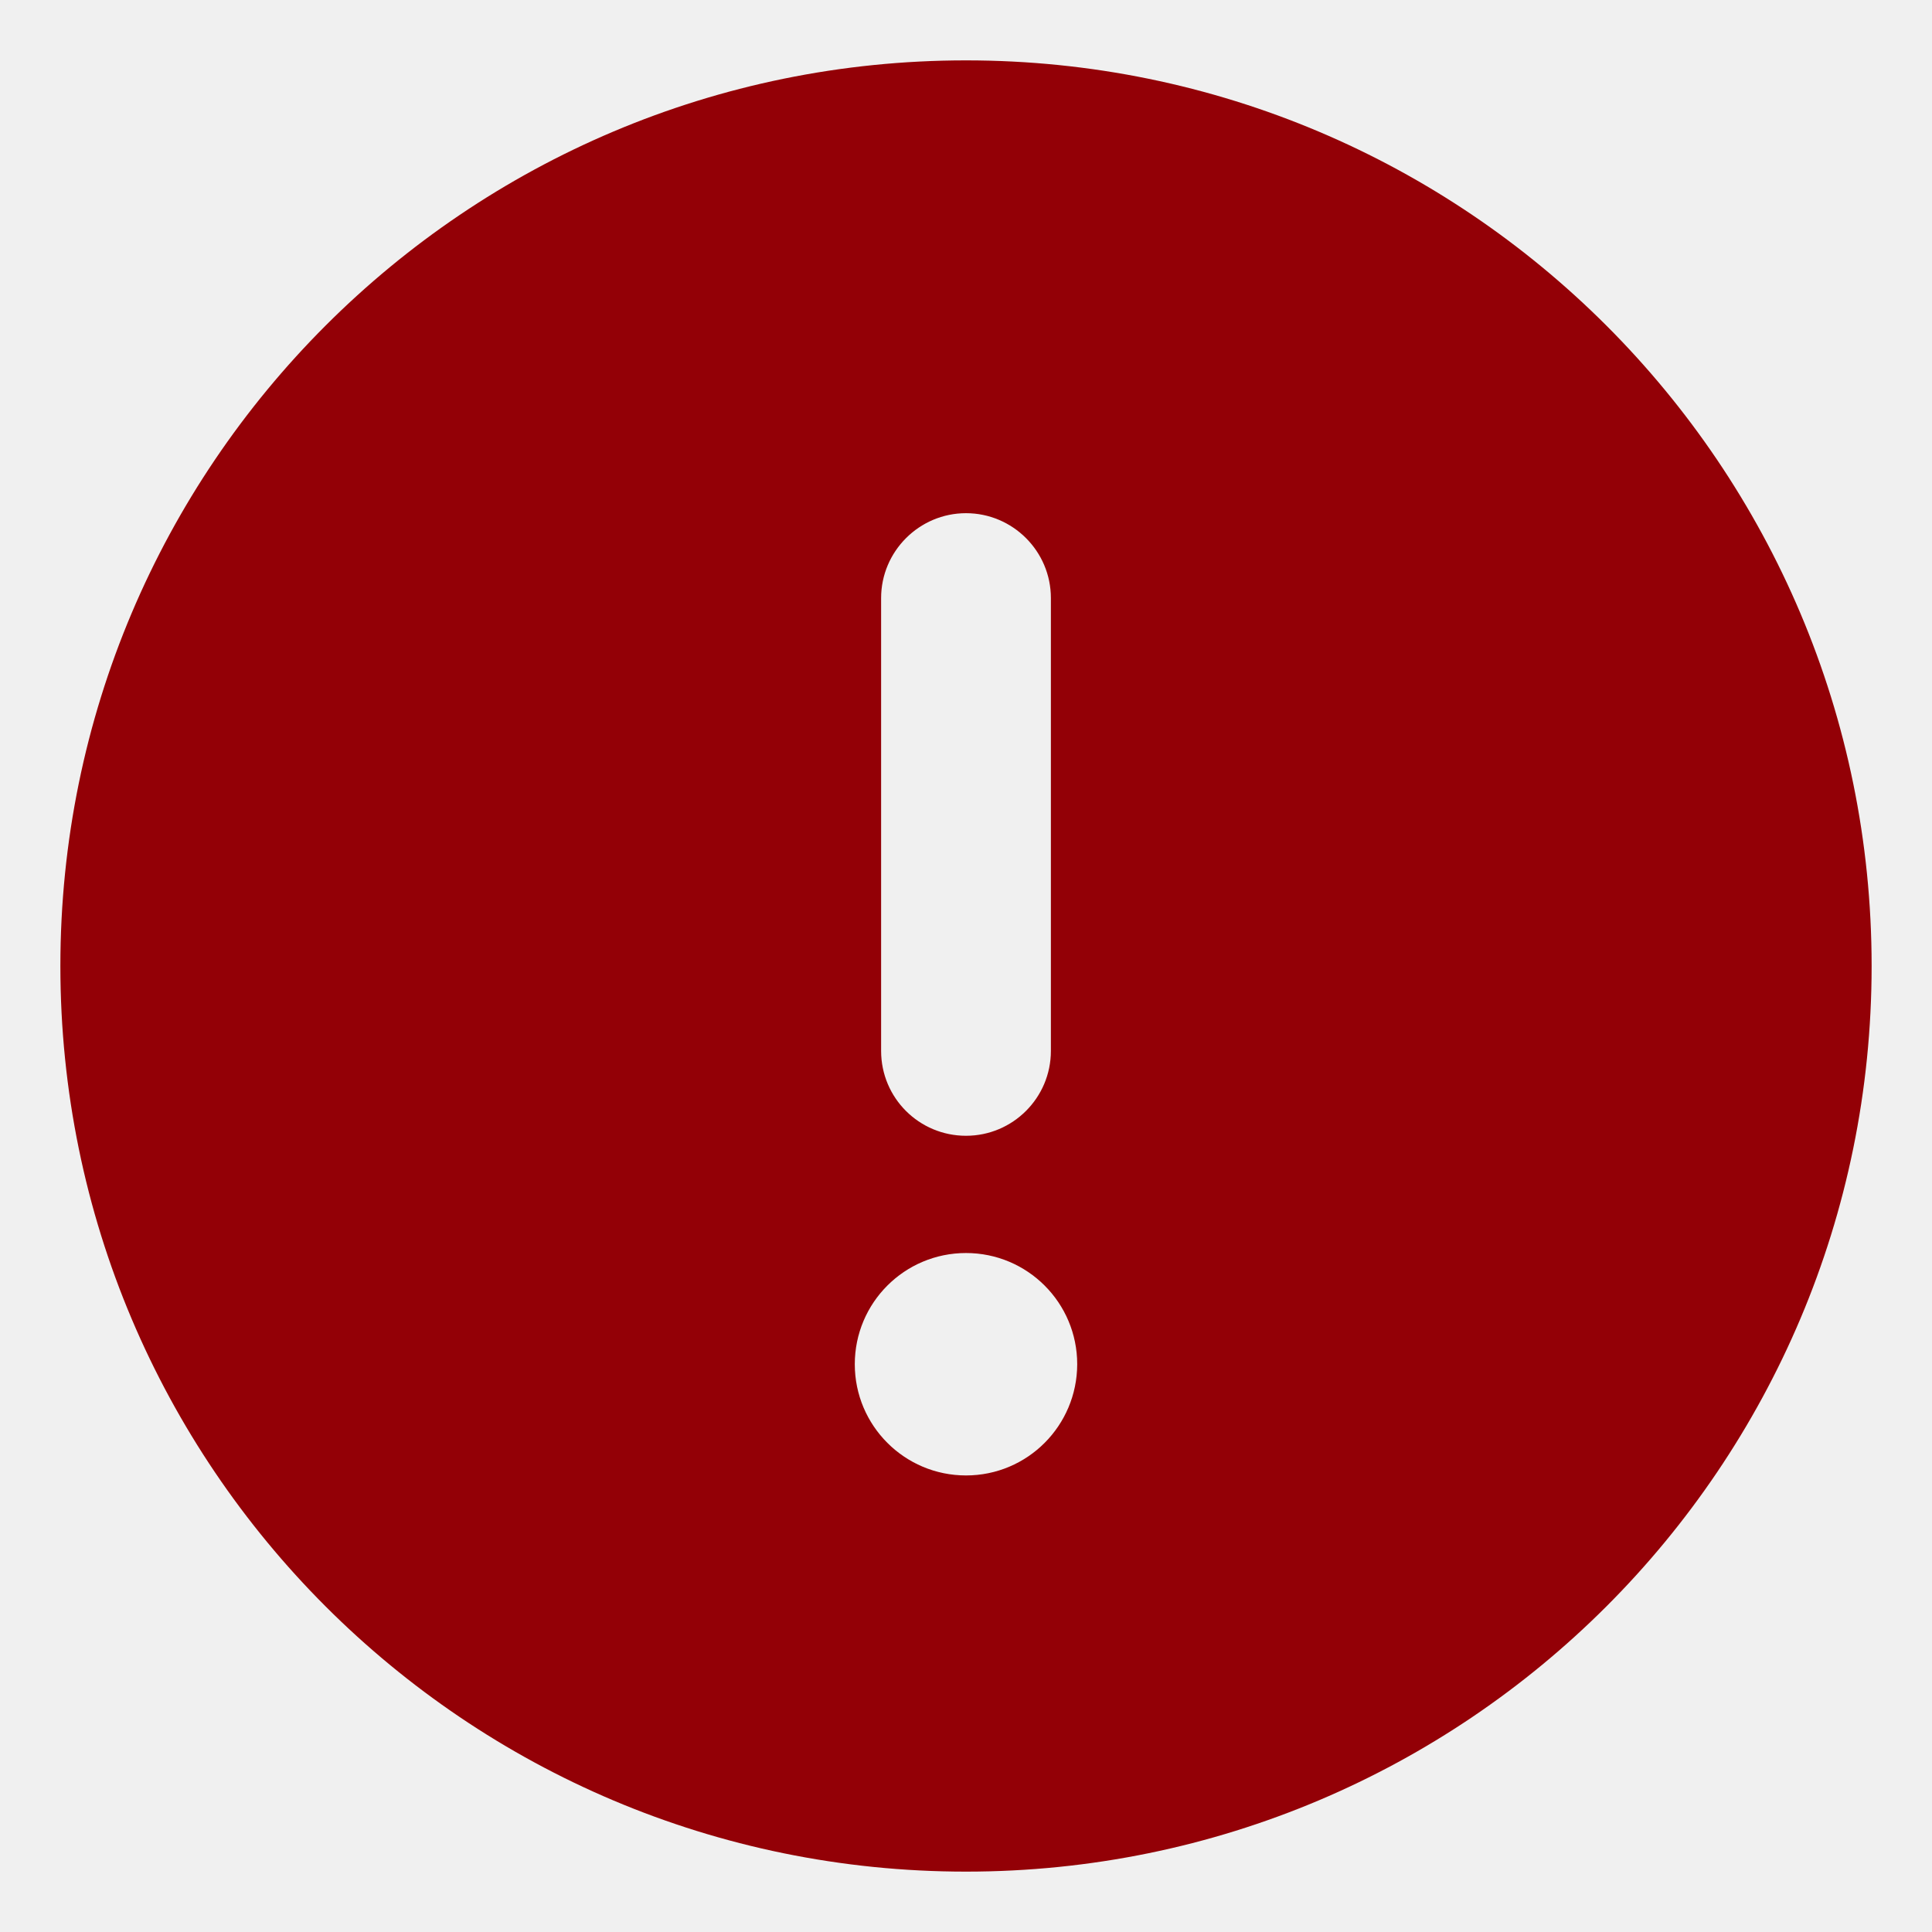
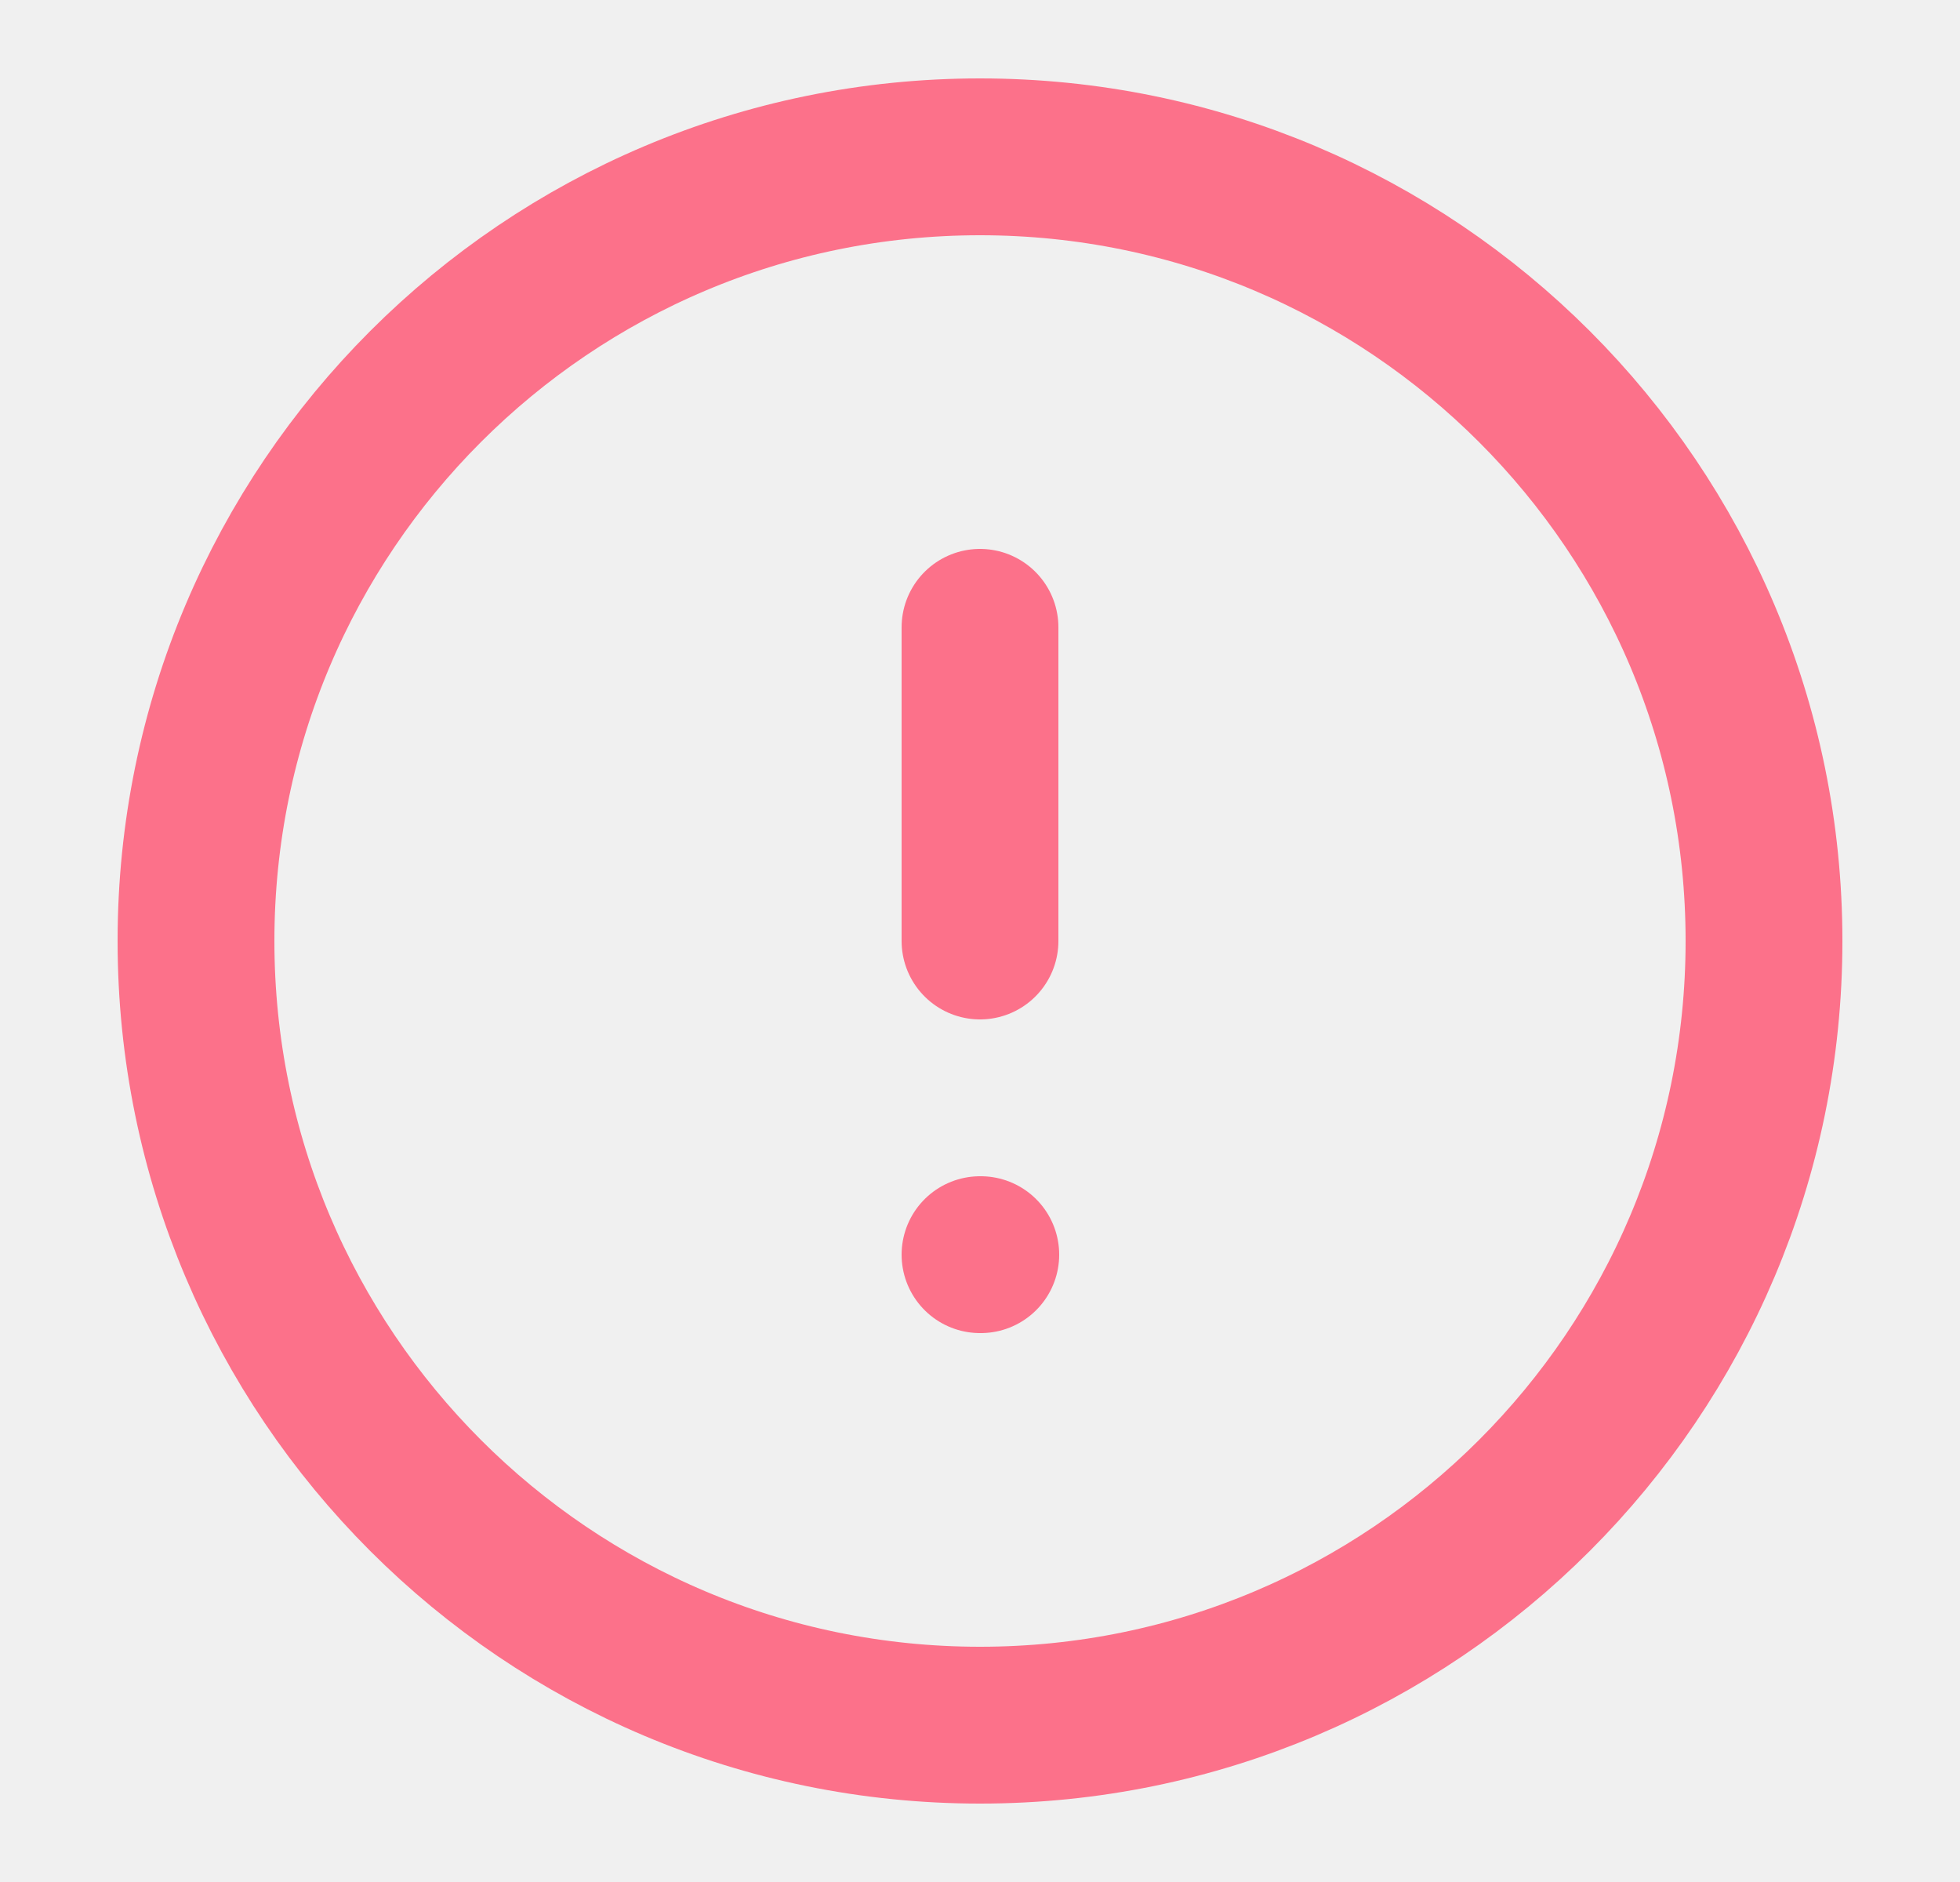
- <svg xmlns="http://www.w3.org/2000/svg" width="16" height="16" viewBox="0 0 16 16" fill="none">
-   <path d="M8 0.5C3.857 0.5 0.5 3.857 0.5 8C0.5 12.143 3.857 15.5 8 15.5C12.143 15.5 15.5 12.143 15.5 8C15.5 3.857 12.143 0.5 8 0.5ZM7.297 4.953C7.297 4.566 7.613 4.25 8 4.25C8.387 4.25 8.703 4.565 8.703 4.953V8.703C8.703 9.091 8.388 9.406 8 9.406C7.612 9.406 7.297 9.093 7.297 8.703V4.953ZM8 12.219C7.491 12.219 7.079 11.806 7.079 11.298C7.079 10.789 7.491 10.377 8 10.377C8.509 10.377 8.921 10.789 8.921 11.298C8.92 11.806 8.51 12.219 8 12.219Z" fill="#930006" />
+ <svg xmlns="http://www.w3.org/2000/svg" width="25" height="24" viewBox="0 0 25 24" fill="none">
+   <g clip-path="url(#clip0_1968_3429)">
+     <path d="M12.5 22C18.023 22 22.5 17.523 22.5 12C22.5 6.477 18.023 2 12.5 2C6.977 2 2.5 6.477 2.5 12C2.5 17.523 6.977 22 12.5 22Z" stroke="#FC718A" stroke-width="2" stroke-linecap="round" stroke-linejoin="round" />
+     <path d="M12.5 8V12" stroke="#FC718A" stroke-width="2" stroke-linecap="round" stroke-linejoin="round" />
+     <path d="M12.5 16H12.51" stroke="#FC718A" stroke-width="2" stroke-linecap="round" stroke-linejoin="round" />
+   </g>
+   <defs>
+     <clipPath id="clip0_1968_3429">
+       <rect width="24" height="24" fill="white" transform="translate(0.5)" />
+     </clipPath>
+   </defs>
</svg>
